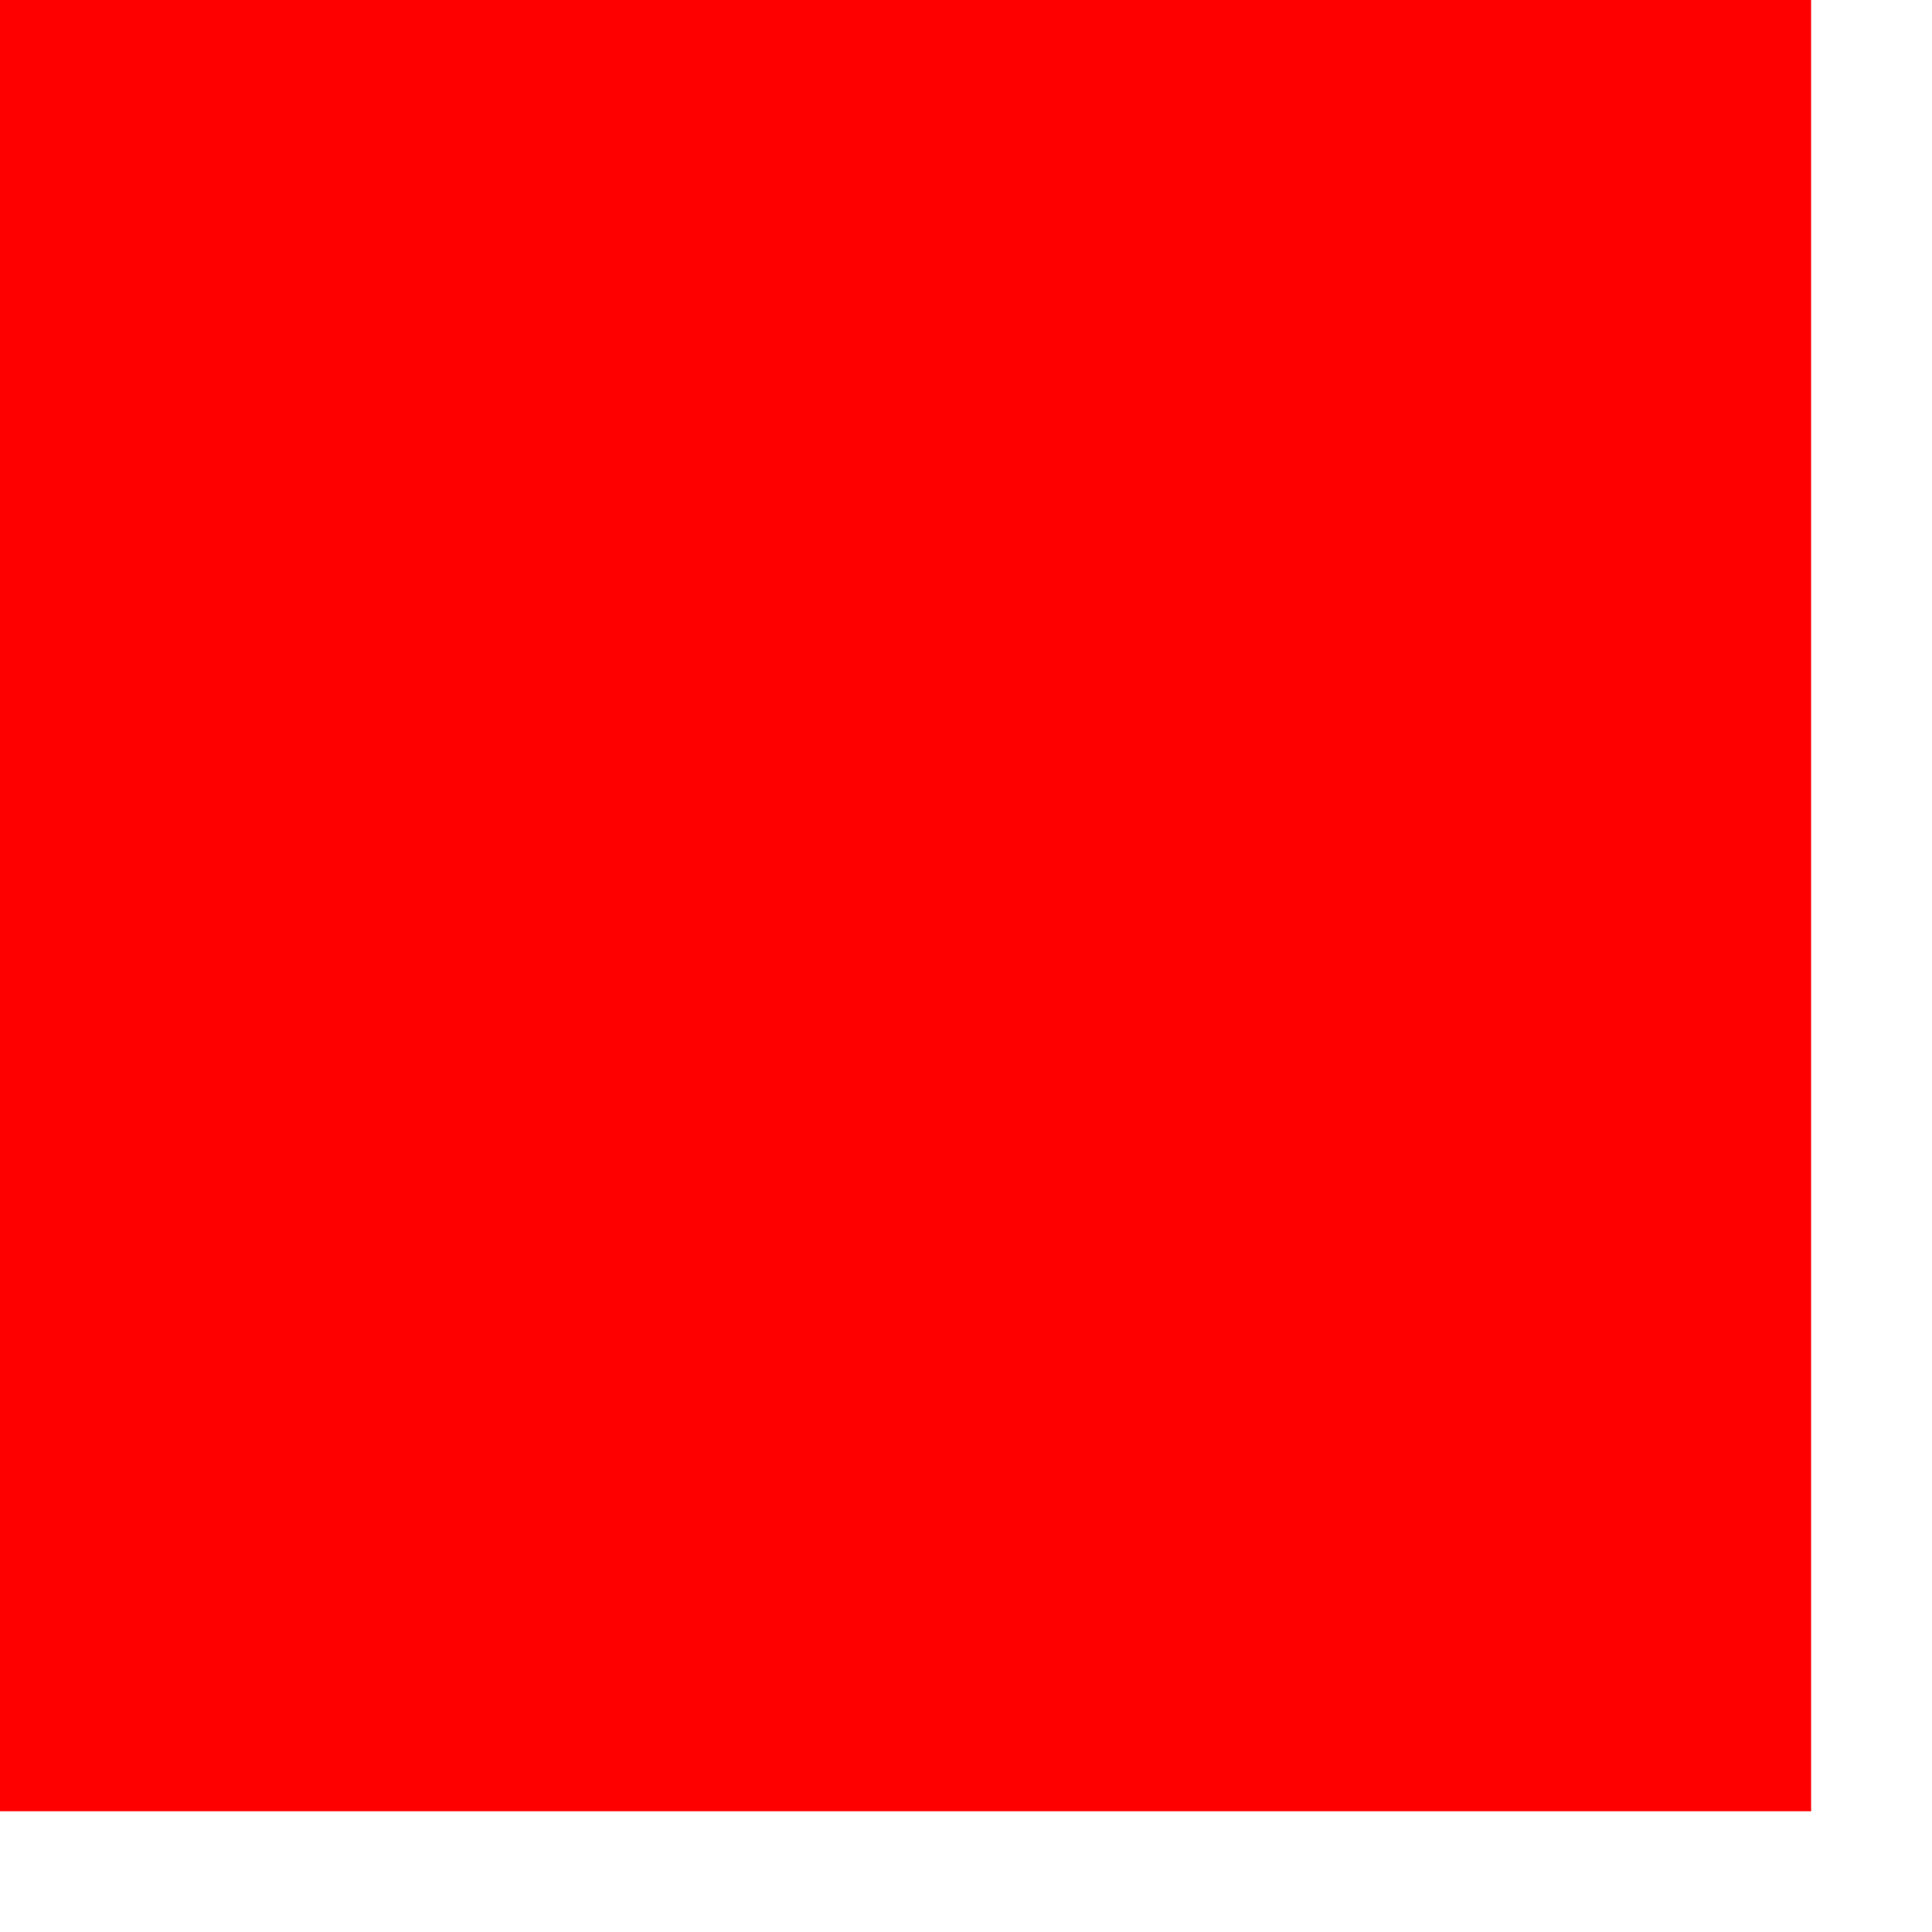
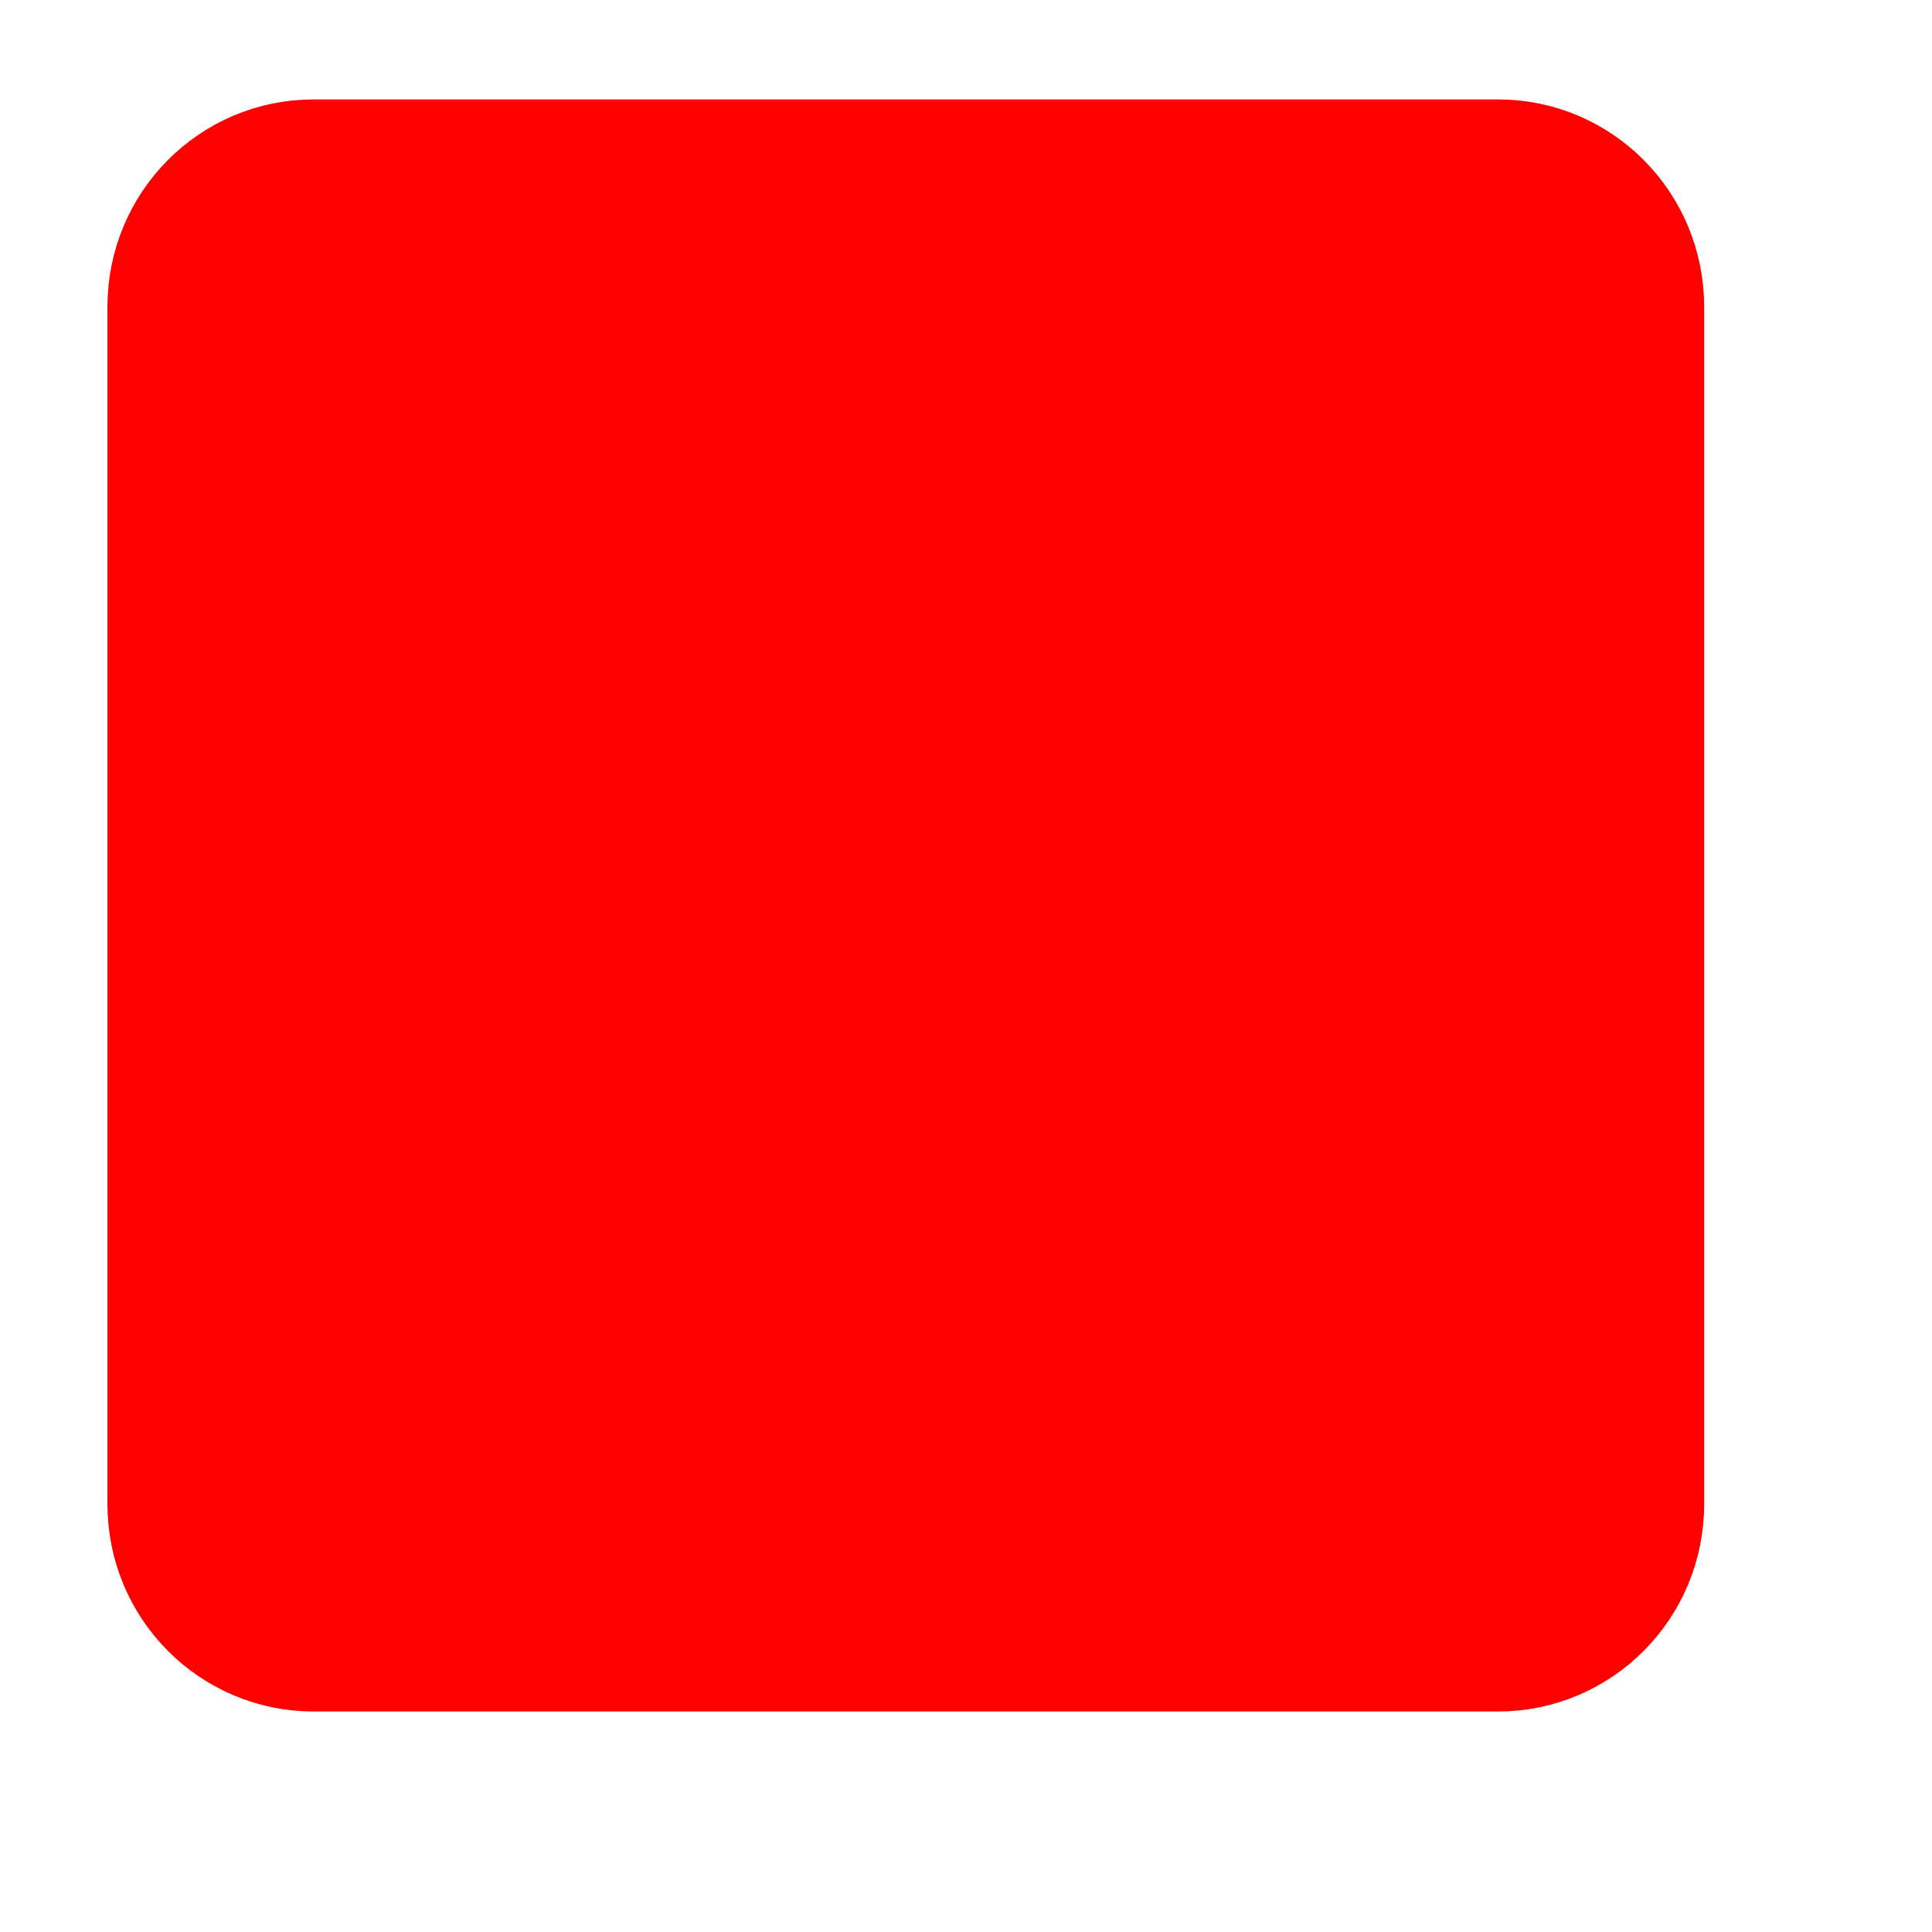
- <svg xmlns="http://www.w3.org/2000/svg" xmlns:xlink="http://www.w3.org/1999/xlink" id="svg1" width="5cm" height="5cm" version="1.1">
+ <svg xmlns="http://www.w3.org/2000/svg" xmlns:xlink="http://www.w3.org/1999/xlink" version="1.1" height="5cm" width="5cm" id="svg1">
  <defs id="defs3">
    <linearGradient id="linearGradient930">
-       <stop style="stop-color:#ff5800;stop-opacity:1;" offset="0" id="stop931" />
-       <stop style="stop-color:#810000;stop-opacity:1;" offset="1" id="stop932" />
+       <stop id="stop931" offset="0" style="stop-color:#ff5800;stop-opacity:1;" />
+       <stop id="stop932" offset="1" style="stop-color:#810000;stop-opacity:1;" />
    </linearGradient>
    <defs id="defs889" />
    <defs id="defs911" />
    <defs id="defs906" />
-     <radialGradient xlink:href="#linearGradient930" id="radialGradient933" cx="83.011" cy="70.632" r="120.45" fx="83.011" fy="70.632" gradientTransform="matrix(-2.627274e-3,0.892959,-0.883957,-2.600699e-3,-70.1924,-7.876027)" gradientUnits="userSpaceOnUse" />
-     <linearGradient xlink:href="#linearGradient930" id="linearGradient934" x1="0" y1="0.5" x2="1" y2="0.5" />
+     <radialGradient gradientUnits="userSpaceOnUse" gradientTransform="matrix(-2.627274e-3,0.892959,-0.883957,-2.600699e-3,-70.1924,-7.876027)" fy="70.632" fx="83.011" r="120.45" cy="70.632" cx="83.011" id="radialGradient933" xlink:href="#linearGradient930" />
+     <linearGradient y2="0.5" x2="1" y1="0.5" x1="0" id="linearGradient934" xlink:href="#linearGradient930" />
+     <linearGradient id="linearGradient2057">
+       <stop style="stop-color:#506040;stop-opacity:1;" offset="0" id="stop2059" />
+       <stop style="stop-color:#405030;stop-opacity:1;" offset="0.25" id="stop2067" />
+       <stop style="stop-color:#304020;stop-opacity:1;" offset="0.375" id="stop2077" />
+       <stop style="stop-color:#405030;stop-opacity:1;" offset="0.5" id="stop2069" />
+       <stop style="stop-color:#506040;stop-opacity:1;" offset="0.625" id="stop2075" />
+       <stop style="stop-color:#405030;stop-opacity:1;" offset="0.75" id="stop2071" />
+       <stop style="stop-color:#304020;stop-opacity:1;" offset="1" id="stop2061" />
+     </linearGradient>
  </defs>
-   <rect style="fill:#ff0000;fill-opacity:1" id="rect5770" width="177.151" height="177.165" x="0" y="0" />
+   <rect y="-30.997" x="618.306" height="177.165" width="177.151" id="rect5770" style="fill:#ff0000;fill-opacity:1" />
+   <rect rx="10.346" ry="10.46" y="19.533" x="20.318" height="138.066" width="136.564" id="rect7939" style="color:#000000;clip-rule:nonzero;display:inline;overflow:visible;visibility:visible;opacity:1;isolation:auto;mix-blend-mode:normal;color-interpolation:sRGB;color-interpolation-filters:linearRGB;solid-color:#000000;solid-opacity:1;fill:#ff0000;fill-opacity:1;fill-rule:nonzero;stroke:#ff0000;stroke-width:19.616;stroke-linecap:round;stroke-linejoin:miter;stroke-miterlimit:4;stroke-dasharray:none;stroke-dashoffset:0;stroke-opacity:1;marker:none;color-rendering:auto;image-rendering:auto;shape-rendering:auto;text-rendering:auto;enable-background:accumulate" />
</svg>
